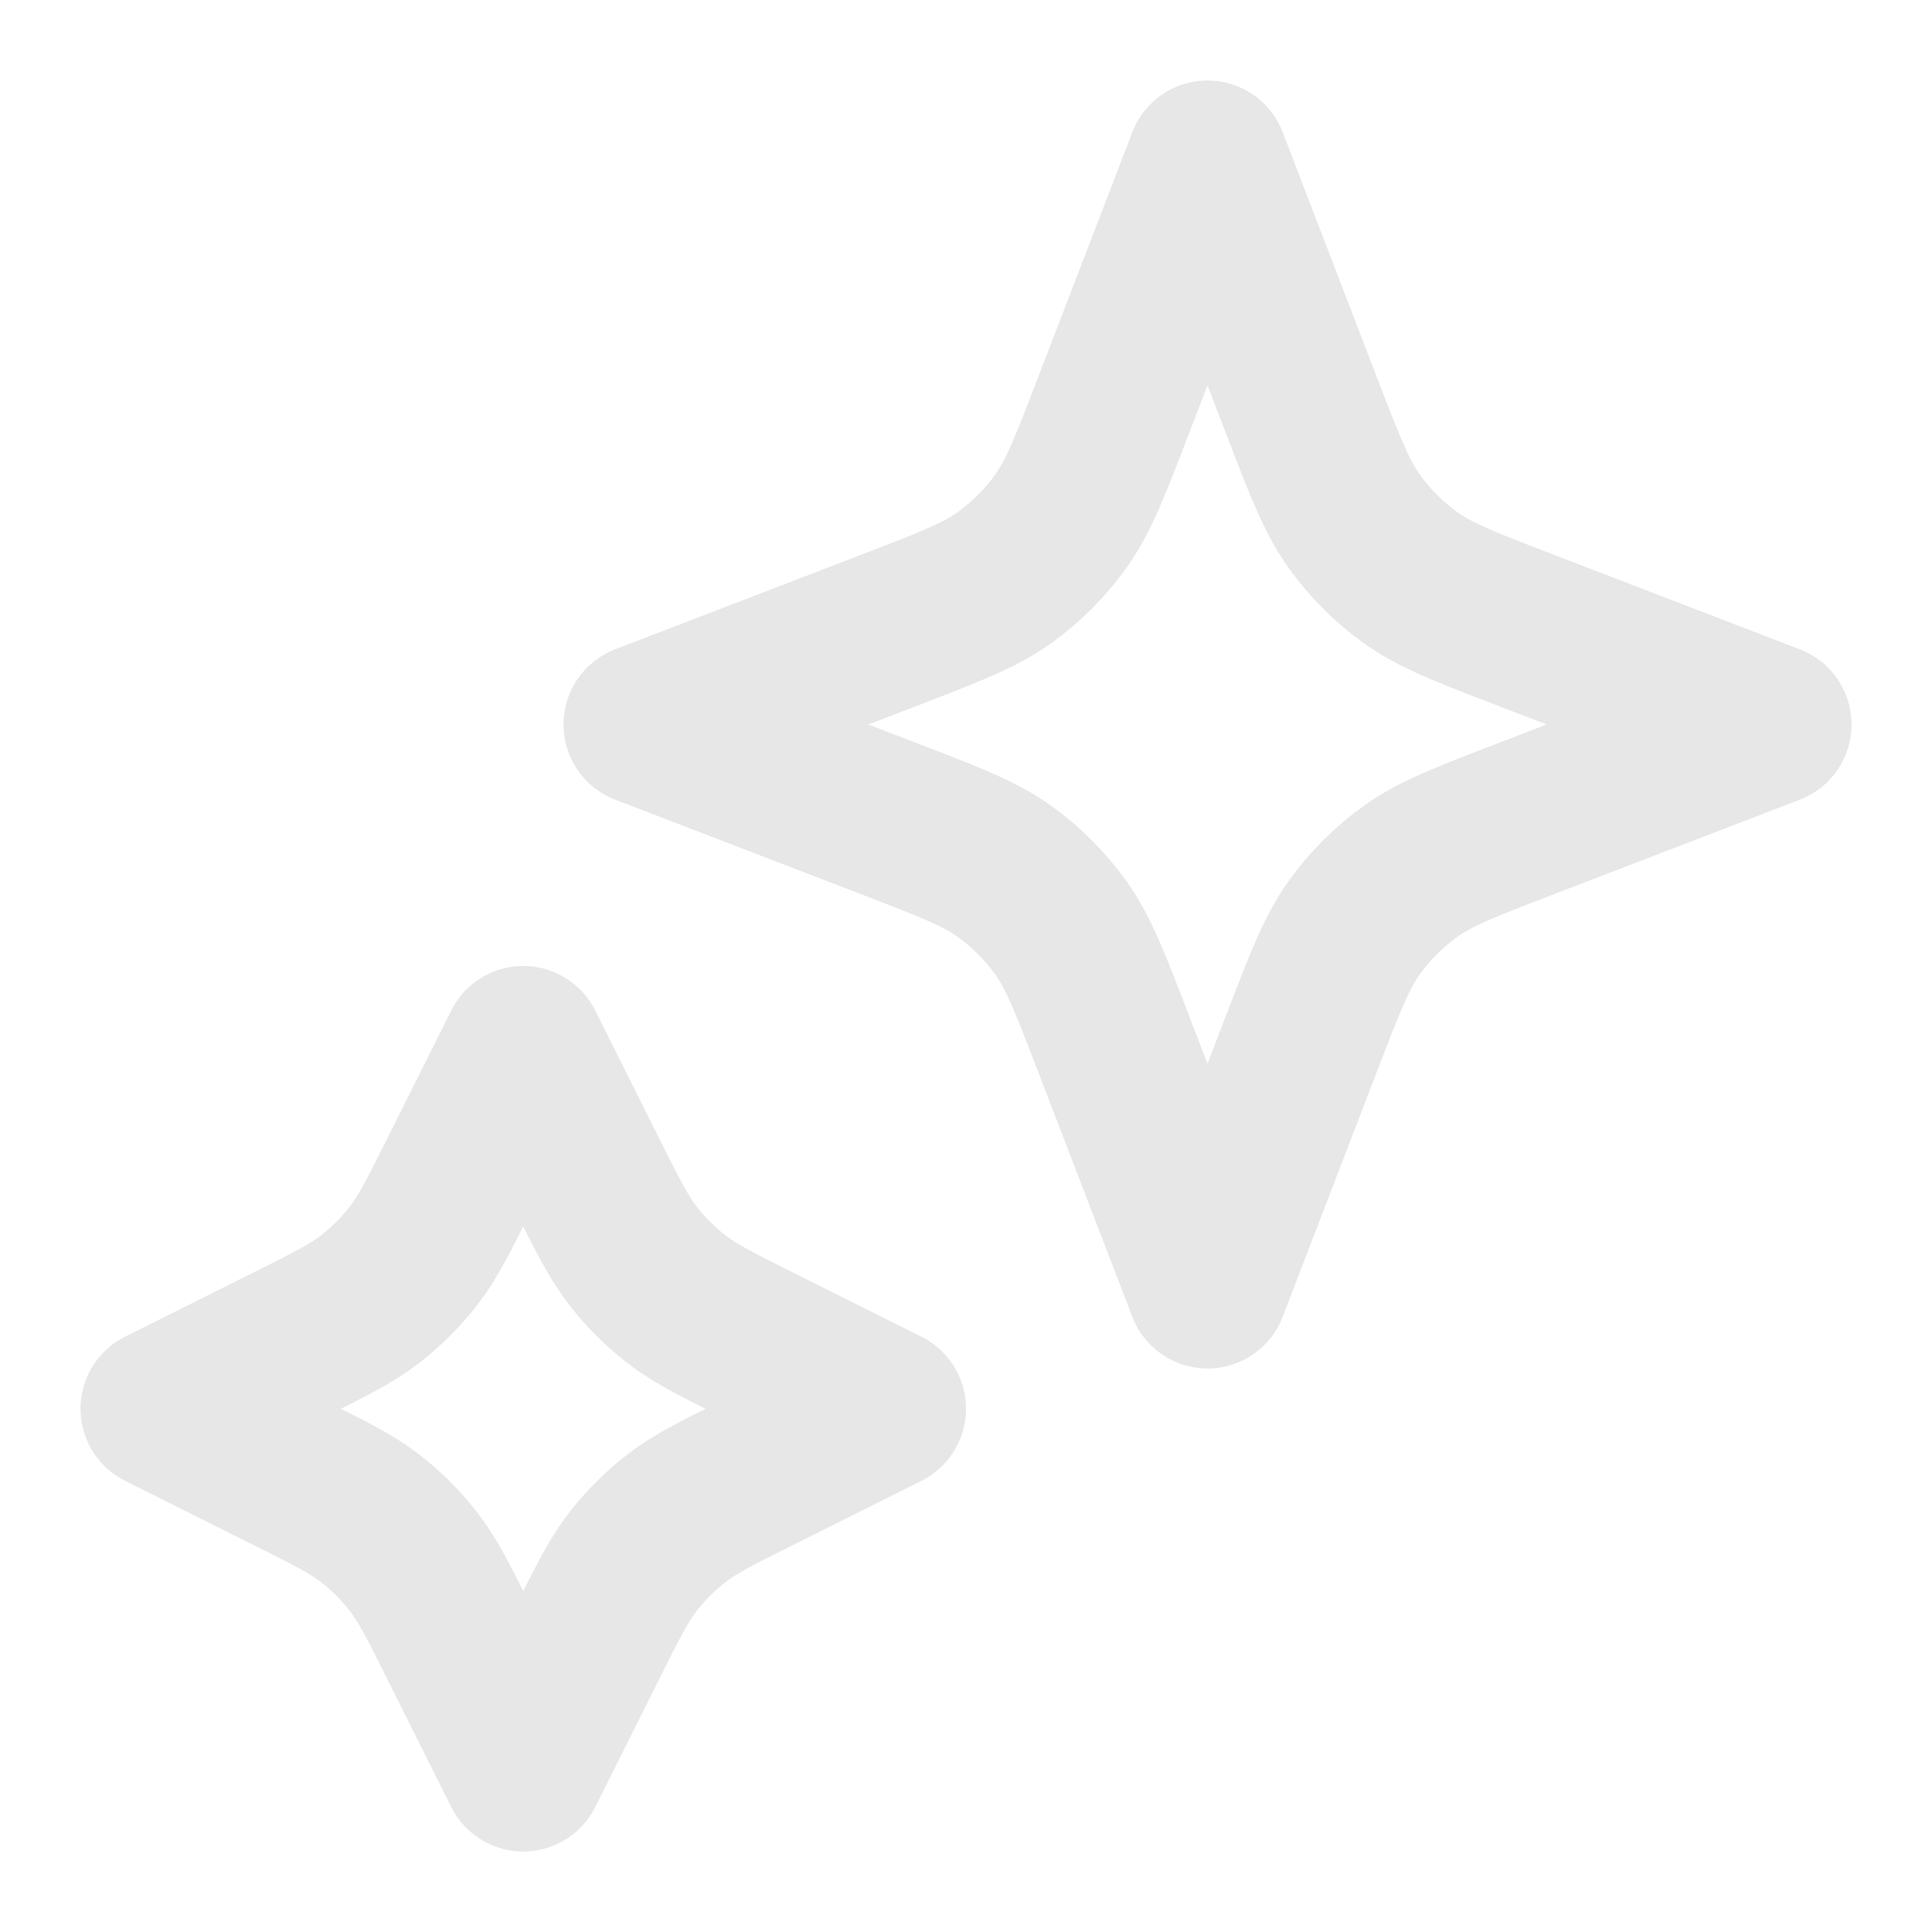
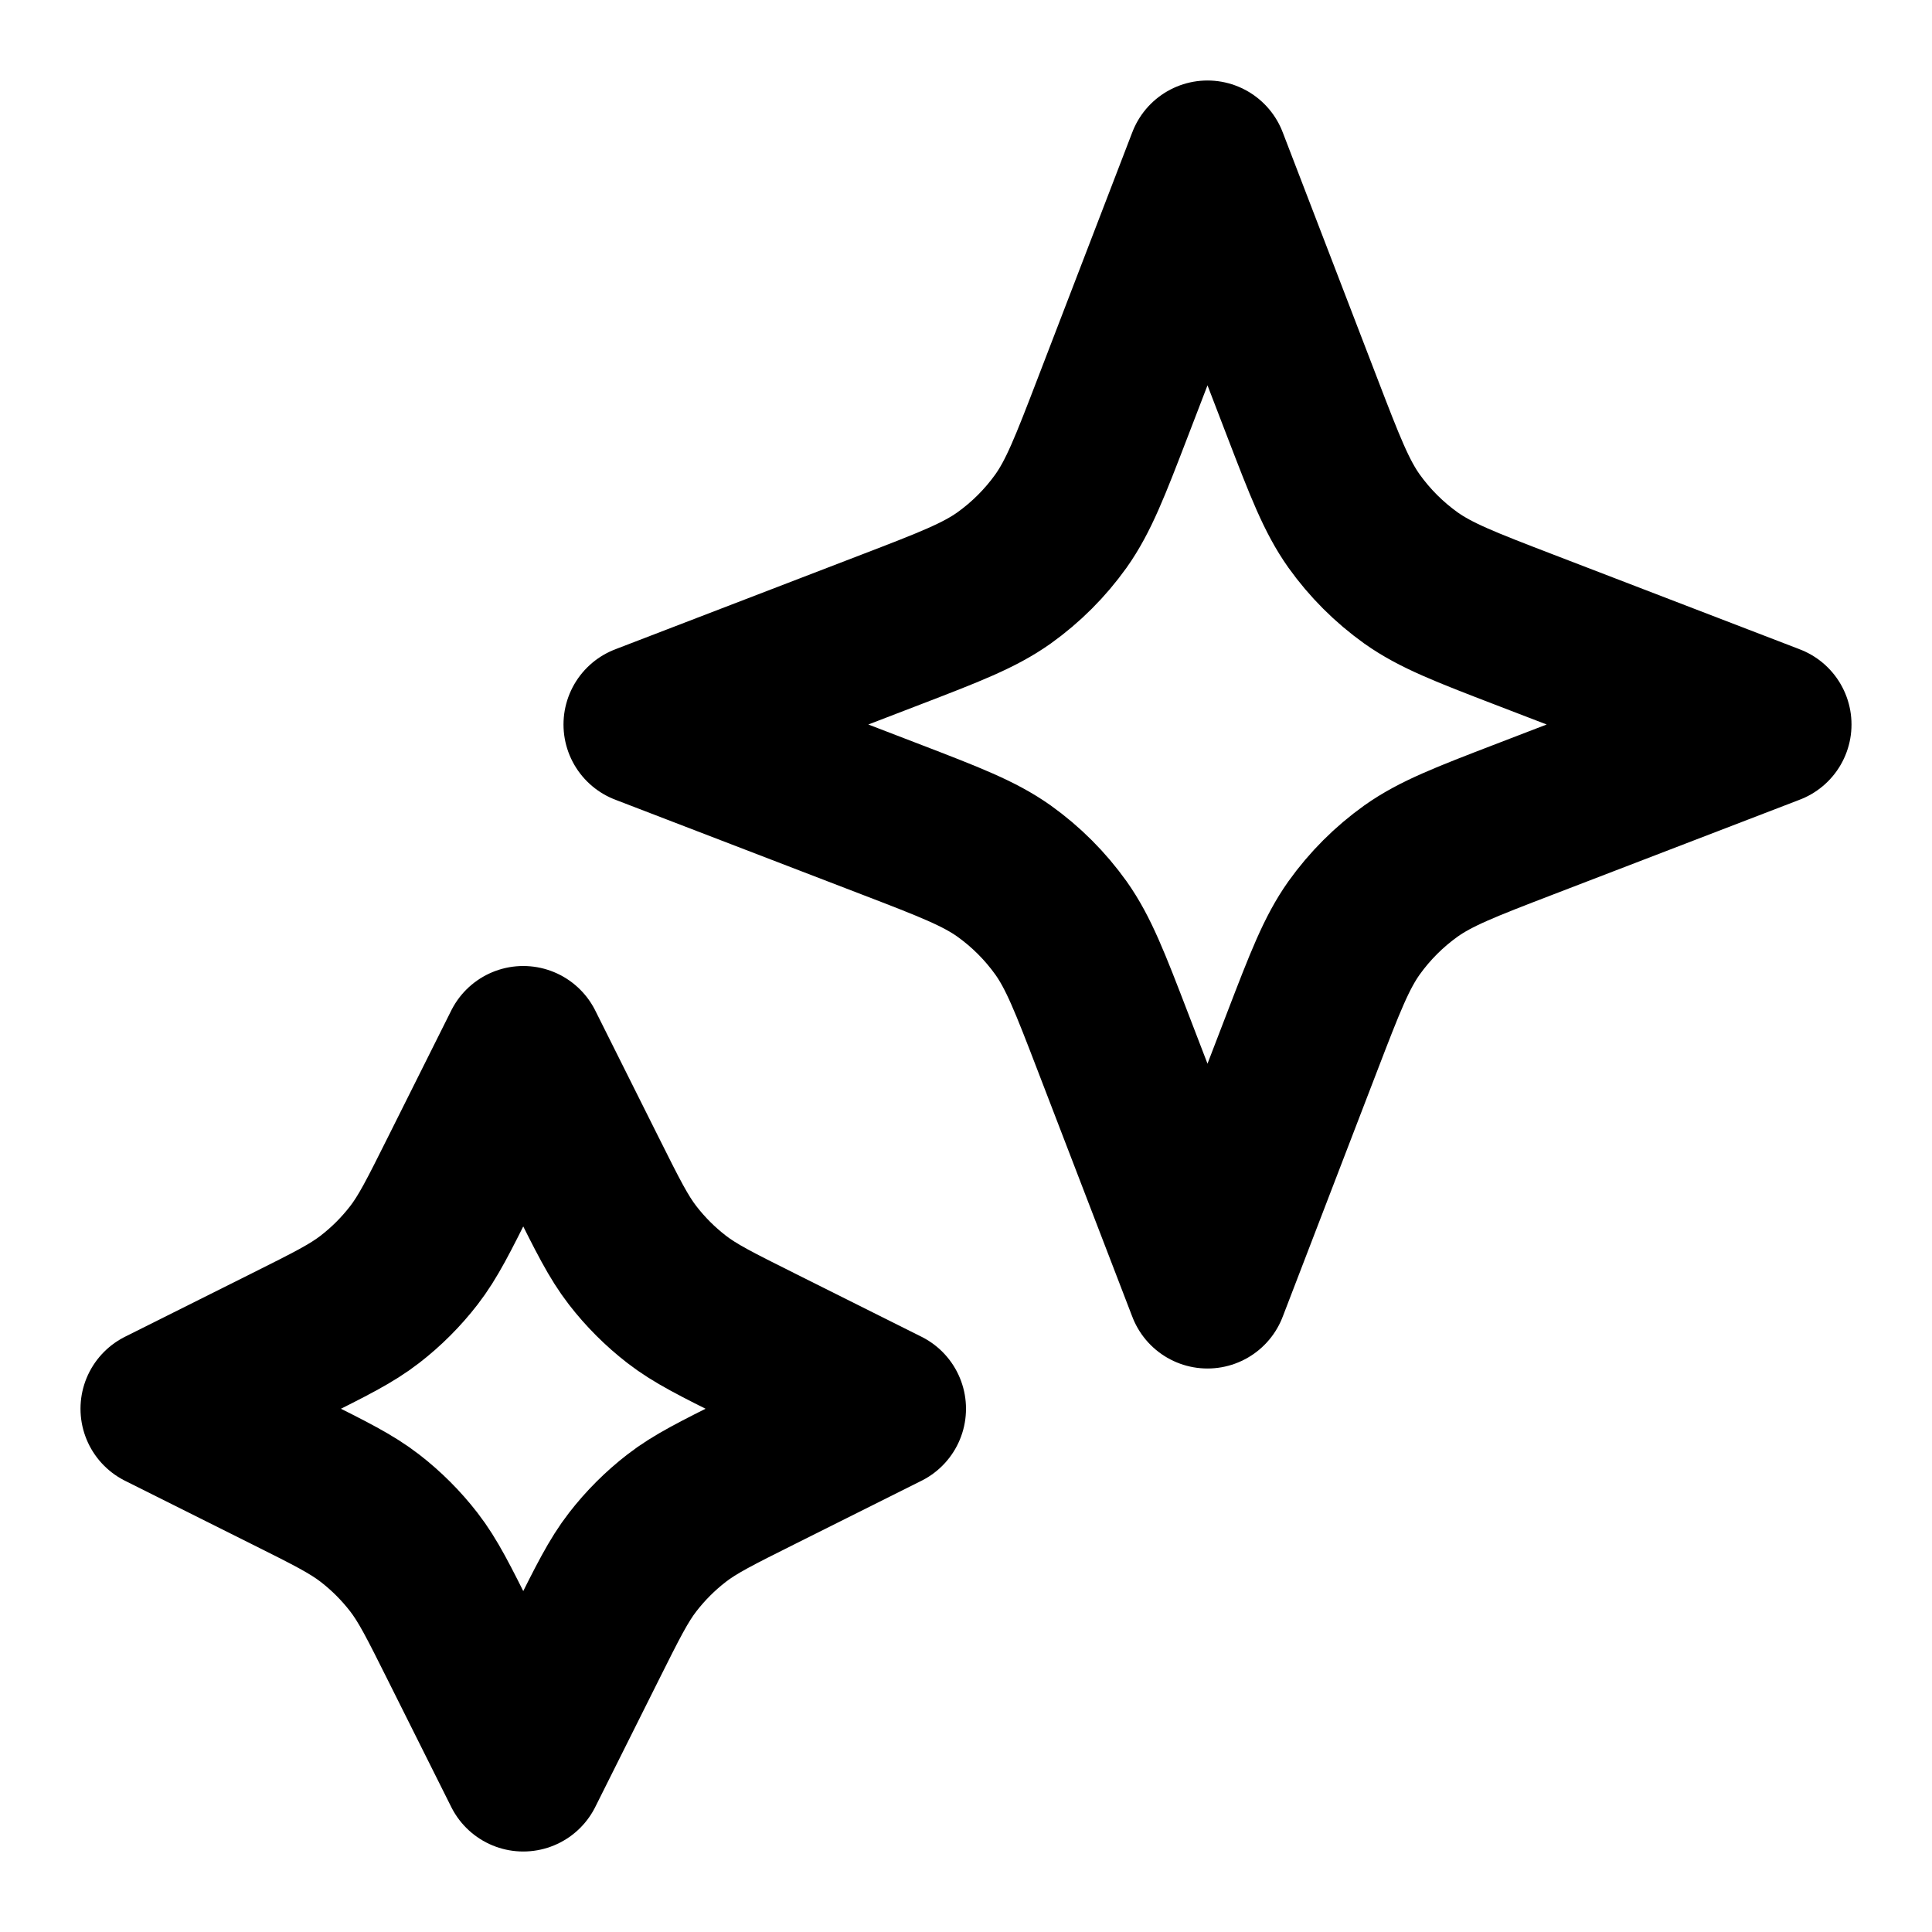
<svg xmlns="http://www.w3.org/2000/svg" width="12" height="12" viewBox="0 0 12 12" fill="none">
-   <path d="M3.25 6.5L2.858 7.284C2.725 7.55 2.659 7.683 2.57 7.798C2.491 7.9 2.4 7.991 2.298 8.07C2.183 8.159 2.05 8.225 1.784 8.358L1 8.75L1.784 9.142C2.05 9.275 2.183 9.341 2.298 9.43C2.4 9.509 2.491 9.6 2.57 9.702C2.659 9.817 2.725 9.95 2.858 10.216L3.25 11L3.642 10.216C3.775 9.95 3.841 9.817 3.93 9.702C4.009 9.6 4.1 9.509 4.202 9.43C4.317 9.341 4.45 9.275 4.716 9.142L5.5 8.75L4.716 8.358C4.45 8.225 4.317 8.159 4.202 8.07C4.1 7.991 4.009 7.9 3.93 7.798C3.841 7.683 3.775 7.55 3.642 7.284L3.25 6.5ZM7.5 1L6.911 2.532C6.77 2.899 6.699 3.082 6.59 3.236C6.492 3.373 6.373 3.492 6.236 3.59C6.082 3.699 5.899 3.77 5.532 3.911L4 4.5L5.532 5.089C5.899 5.23 6.082 5.301 6.236 5.41C6.373 5.508 6.492 5.627 6.59 5.764C6.699 5.918 6.77 6.101 6.911 6.468L7.5 8L8.089 6.468C8.23 6.101 8.301 5.918 8.41 5.764C8.508 5.627 8.627 5.508 8.764 5.41C8.918 5.301 9.101 5.23 9.468 5.089L11 4.5L9.468 3.911C9.101 3.77 8.918 3.699 8.764 3.59C8.627 3.492 8.508 3.373 8.41 3.236C8.301 3.082 8.23 2.899 8.089 2.532L7.5 1Z" stroke-linecap="round" stroke-linejoin="round" stroke="#E7E7E7" />
+   <path d="M3.25 6.5L2.858 7.284C2.725 7.55 2.659 7.683 2.57 7.798C2.491 7.9 2.4 7.991 2.298 8.07C2.183 8.159 2.05 8.225 1.784 8.358L1 8.75L1.784 9.142C2.05 9.275 2.183 9.341 2.298 9.43C2.4 9.509 2.491 9.6 2.57 9.702C2.659 9.817 2.725 9.95 2.858 10.216L3.25 11L3.642 10.216C3.775 9.95 3.841 9.817 3.93 9.702C4.009 9.6 4.1 9.509 4.202 9.43C4.317 9.341 4.45 9.275 4.716 9.142L5.5 8.75L4.716 8.358C4.45 8.225 4.317 8.159 4.202 8.07C4.1 7.991 4.009 7.9 3.93 7.798C3.841 7.683 3.775 7.55 3.642 7.284L3.25 6.5ZM7.5 1L6.911 2.532C6.77 2.899 6.699 3.082 6.59 3.236C6.492 3.373 6.373 3.492 6.236 3.59C6.082 3.699 5.899 3.77 5.532 3.911L4 4.5L5.532 5.089C5.899 5.23 6.082 5.301 6.236 5.41C6.373 5.508 6.492 5.627 6.59 5.764C6.699 5.918 6.77 6.101 6.911 6.468L7.5 8L8.089 6.468C8.23 6.101 8.301 5.918 8.41 5.764C8.508 5.627 8.627 5.508 8.764 5.41C8.918 5.301 9.101 5.23 9.468 5.089L11 4.5L9.468 3.911C9.101 3.77 8.918 3.699 8.764 3.59C8.627 3.492 8.508 3.373 8.41 3.236C8.301 3.082 8.23 2.899 8.089 2.532L7.5 1Z" stroke-linecap="round" stroke-linejoin="round" stroke="currentColor" />
</svg>
